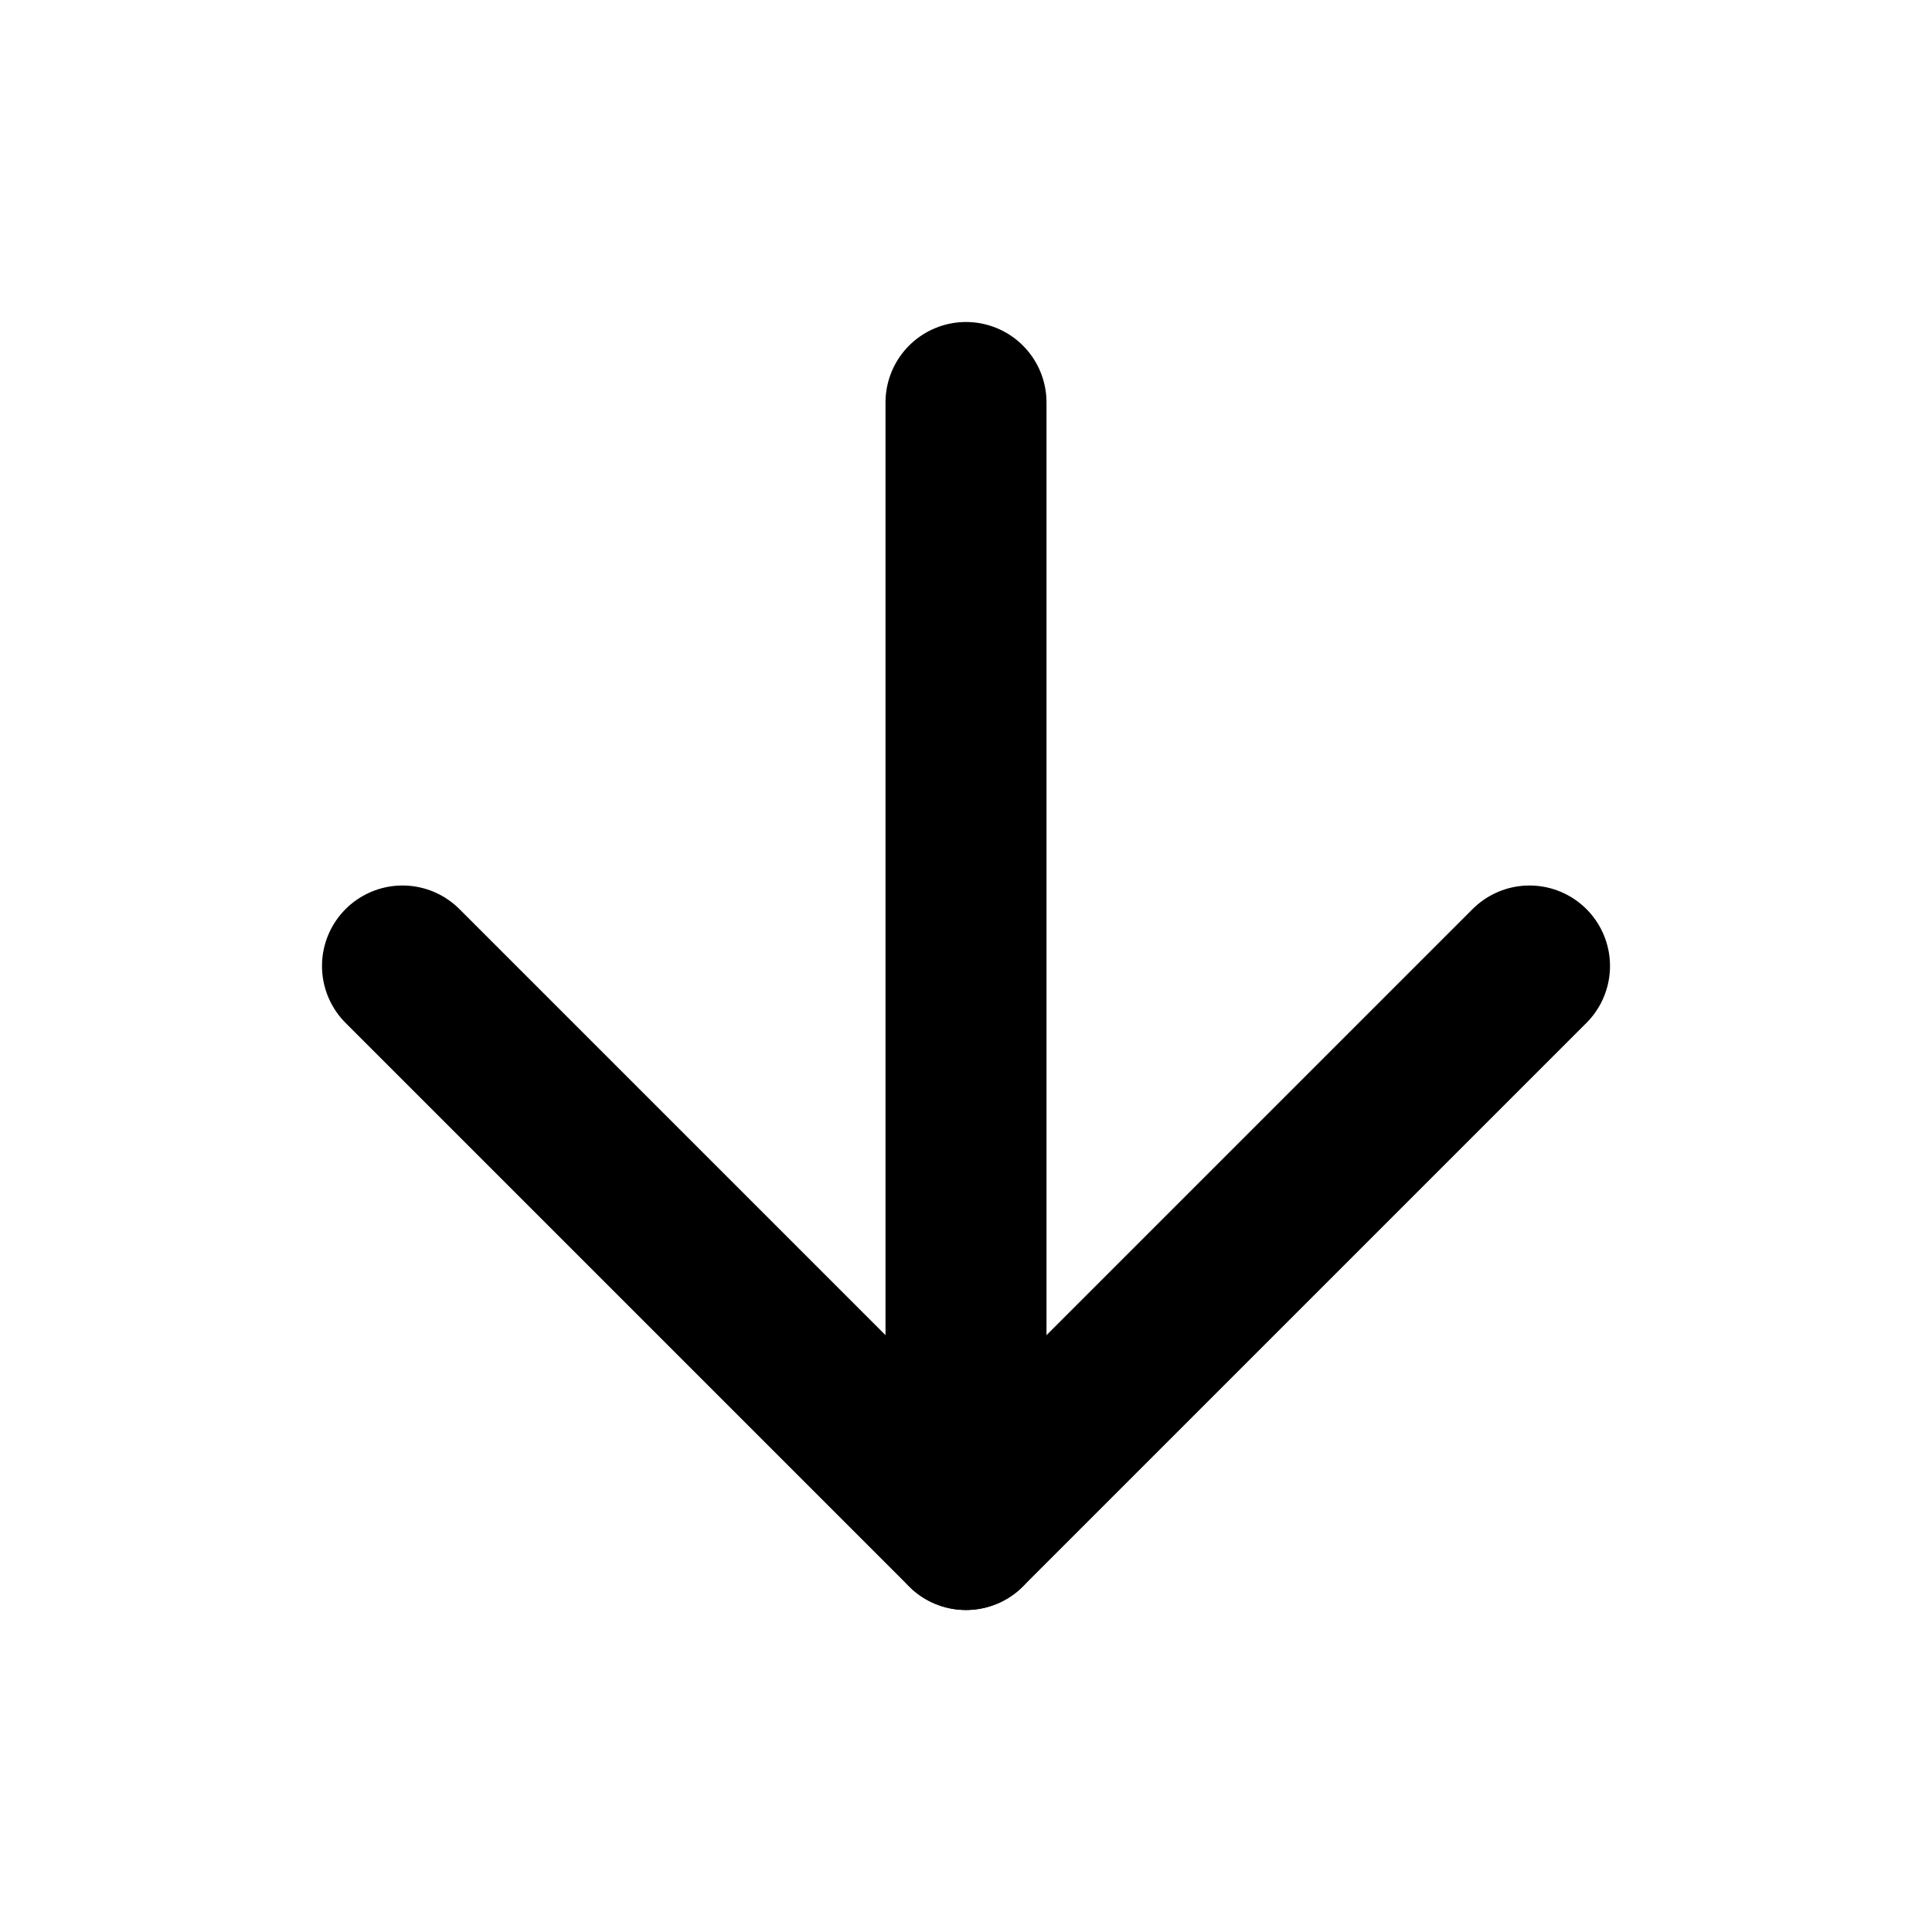
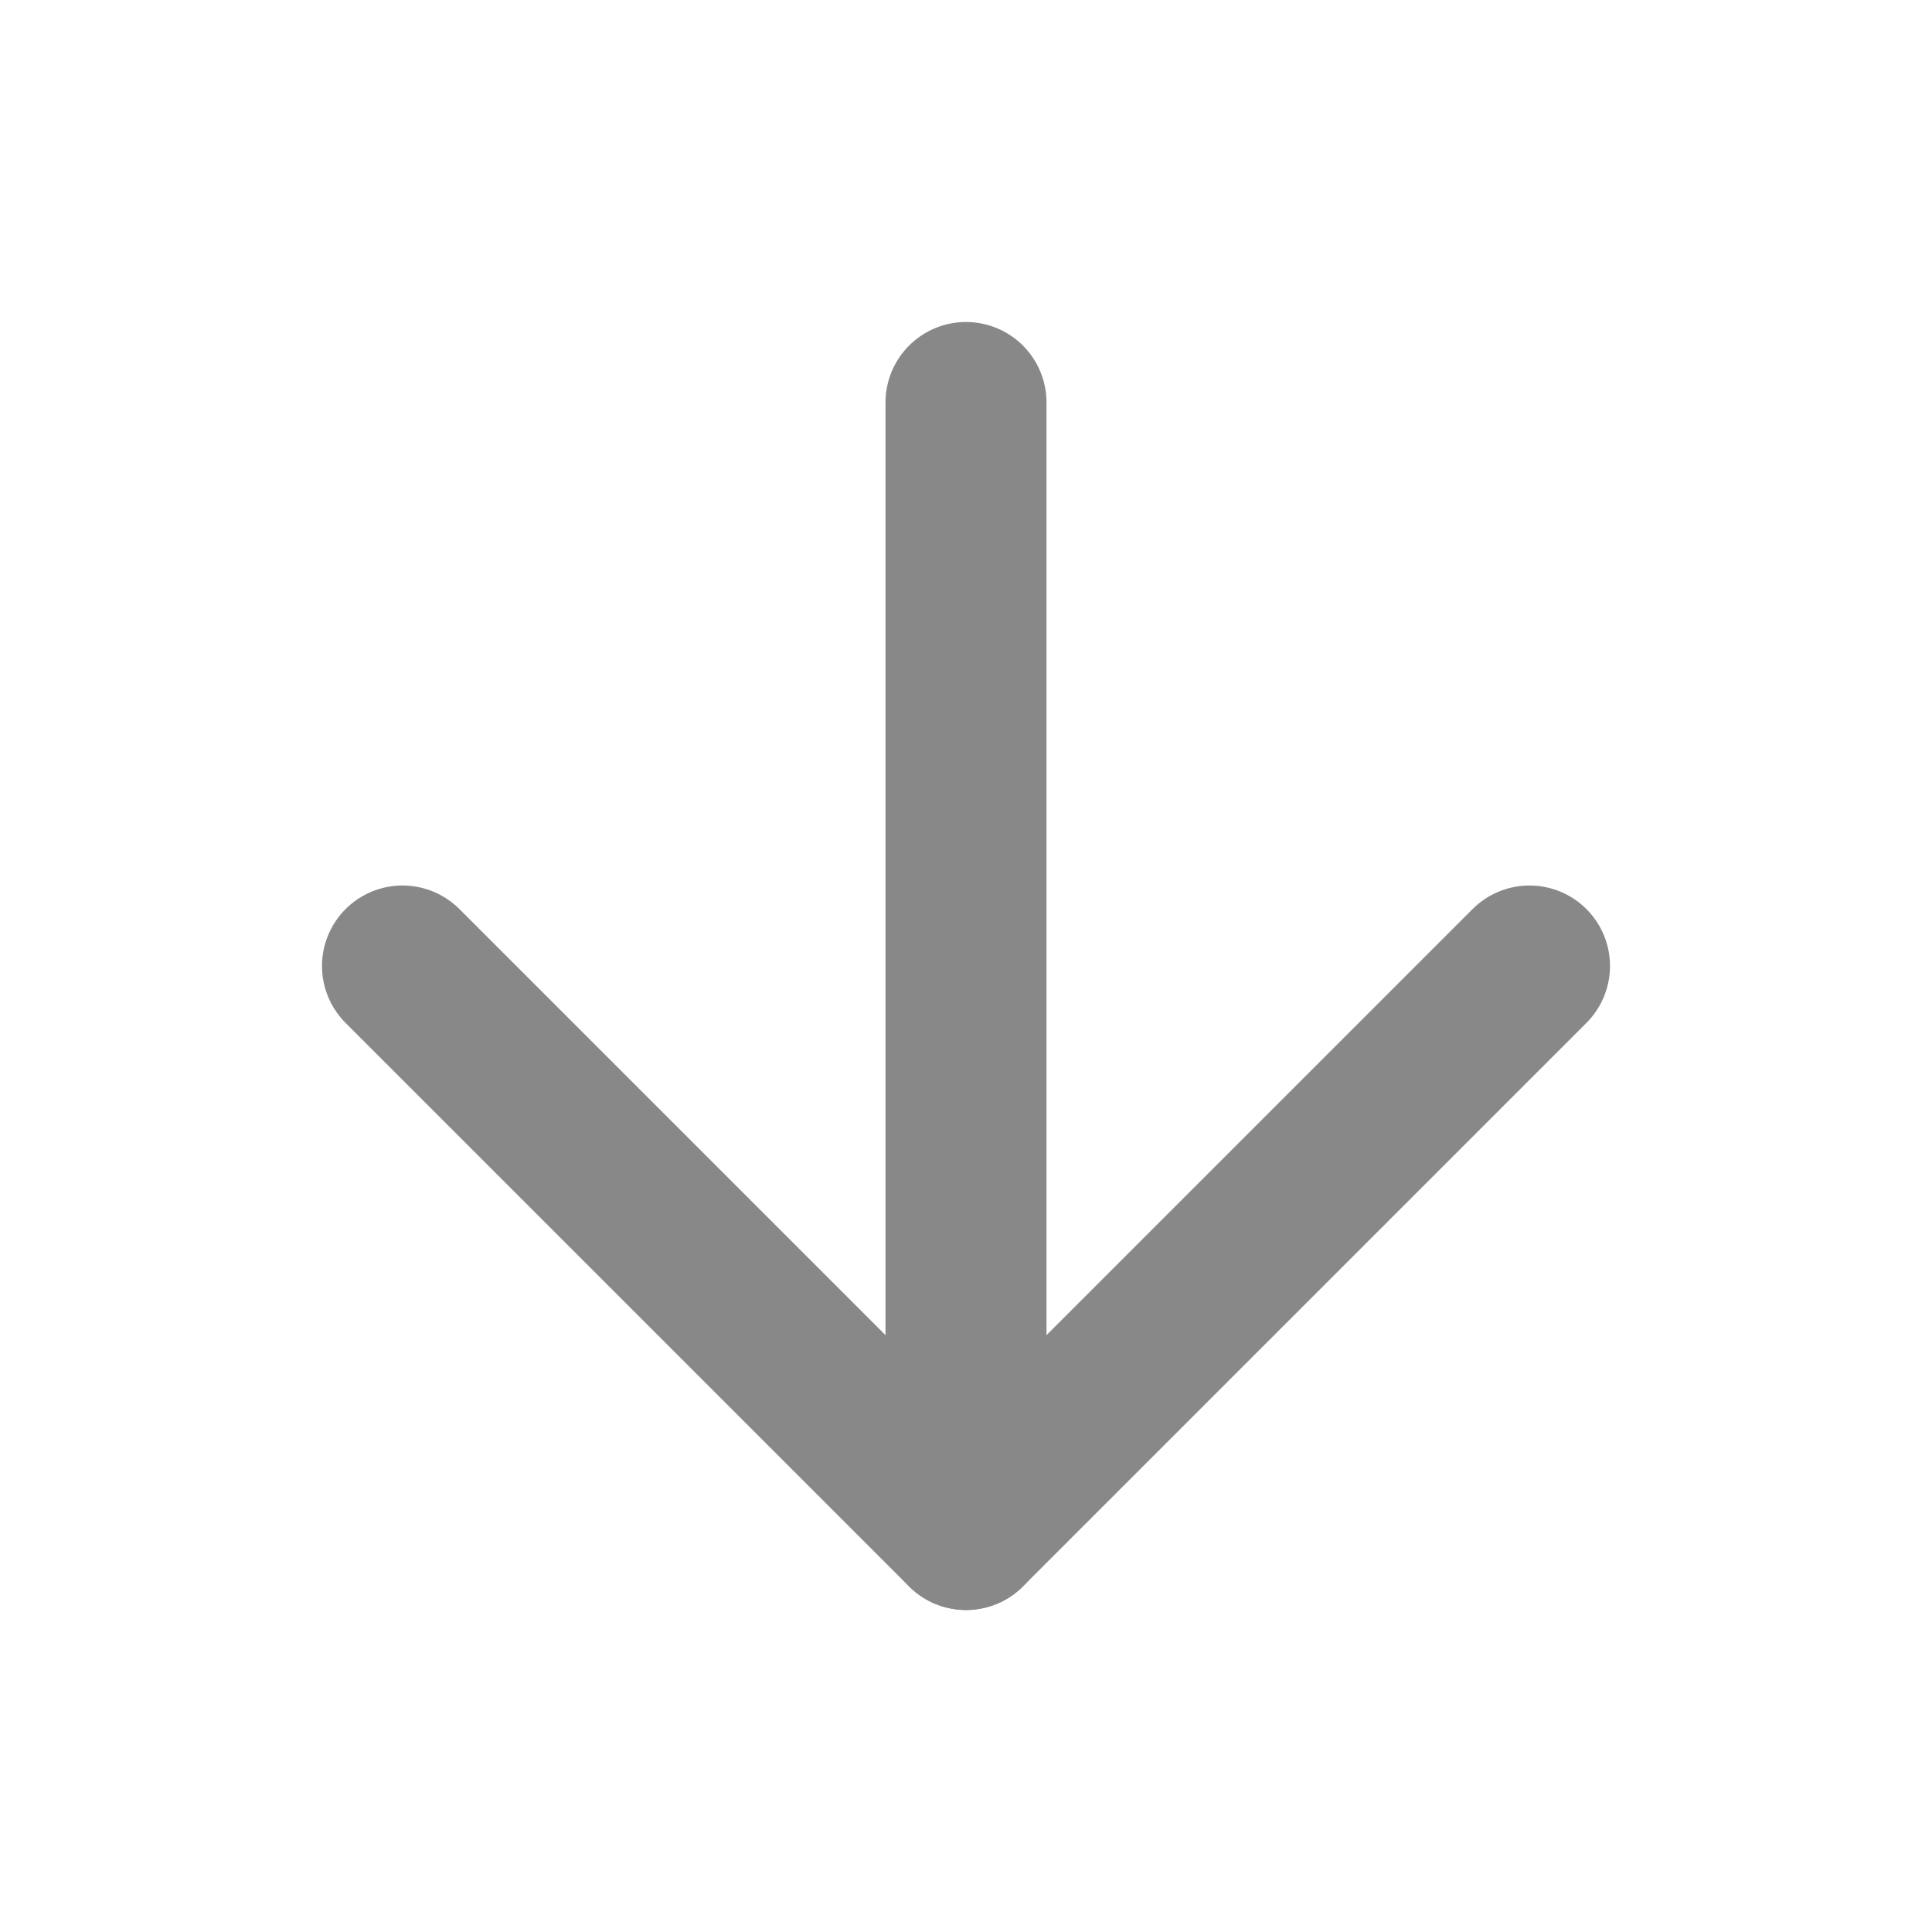
<svg xmlns="http://www.w3.org/2000/svg" width="24" height="24" viewBox="0 0 24 24" fill="none">
-   <path d="M12 5V19" stroke="black" stroke-width="2" stroke-linecap="round" stroke-linejoin="round" />
-   <path d="M19 12L12 19L5 12" stroke="black" stroke-width="2" stroke-linecap="round" stroke-linejoin="round" />
+   <path d="M12 5V19" stroke="#888888" stroke-width="2" stroke-linecap="round" stroke-linejoin="round" />
+   <path d="M19 12L12 19L5 12" stroke="#888888" stroke-width="2" stroke-linecap="round" stroke-linejoin="round" />
</svg>
